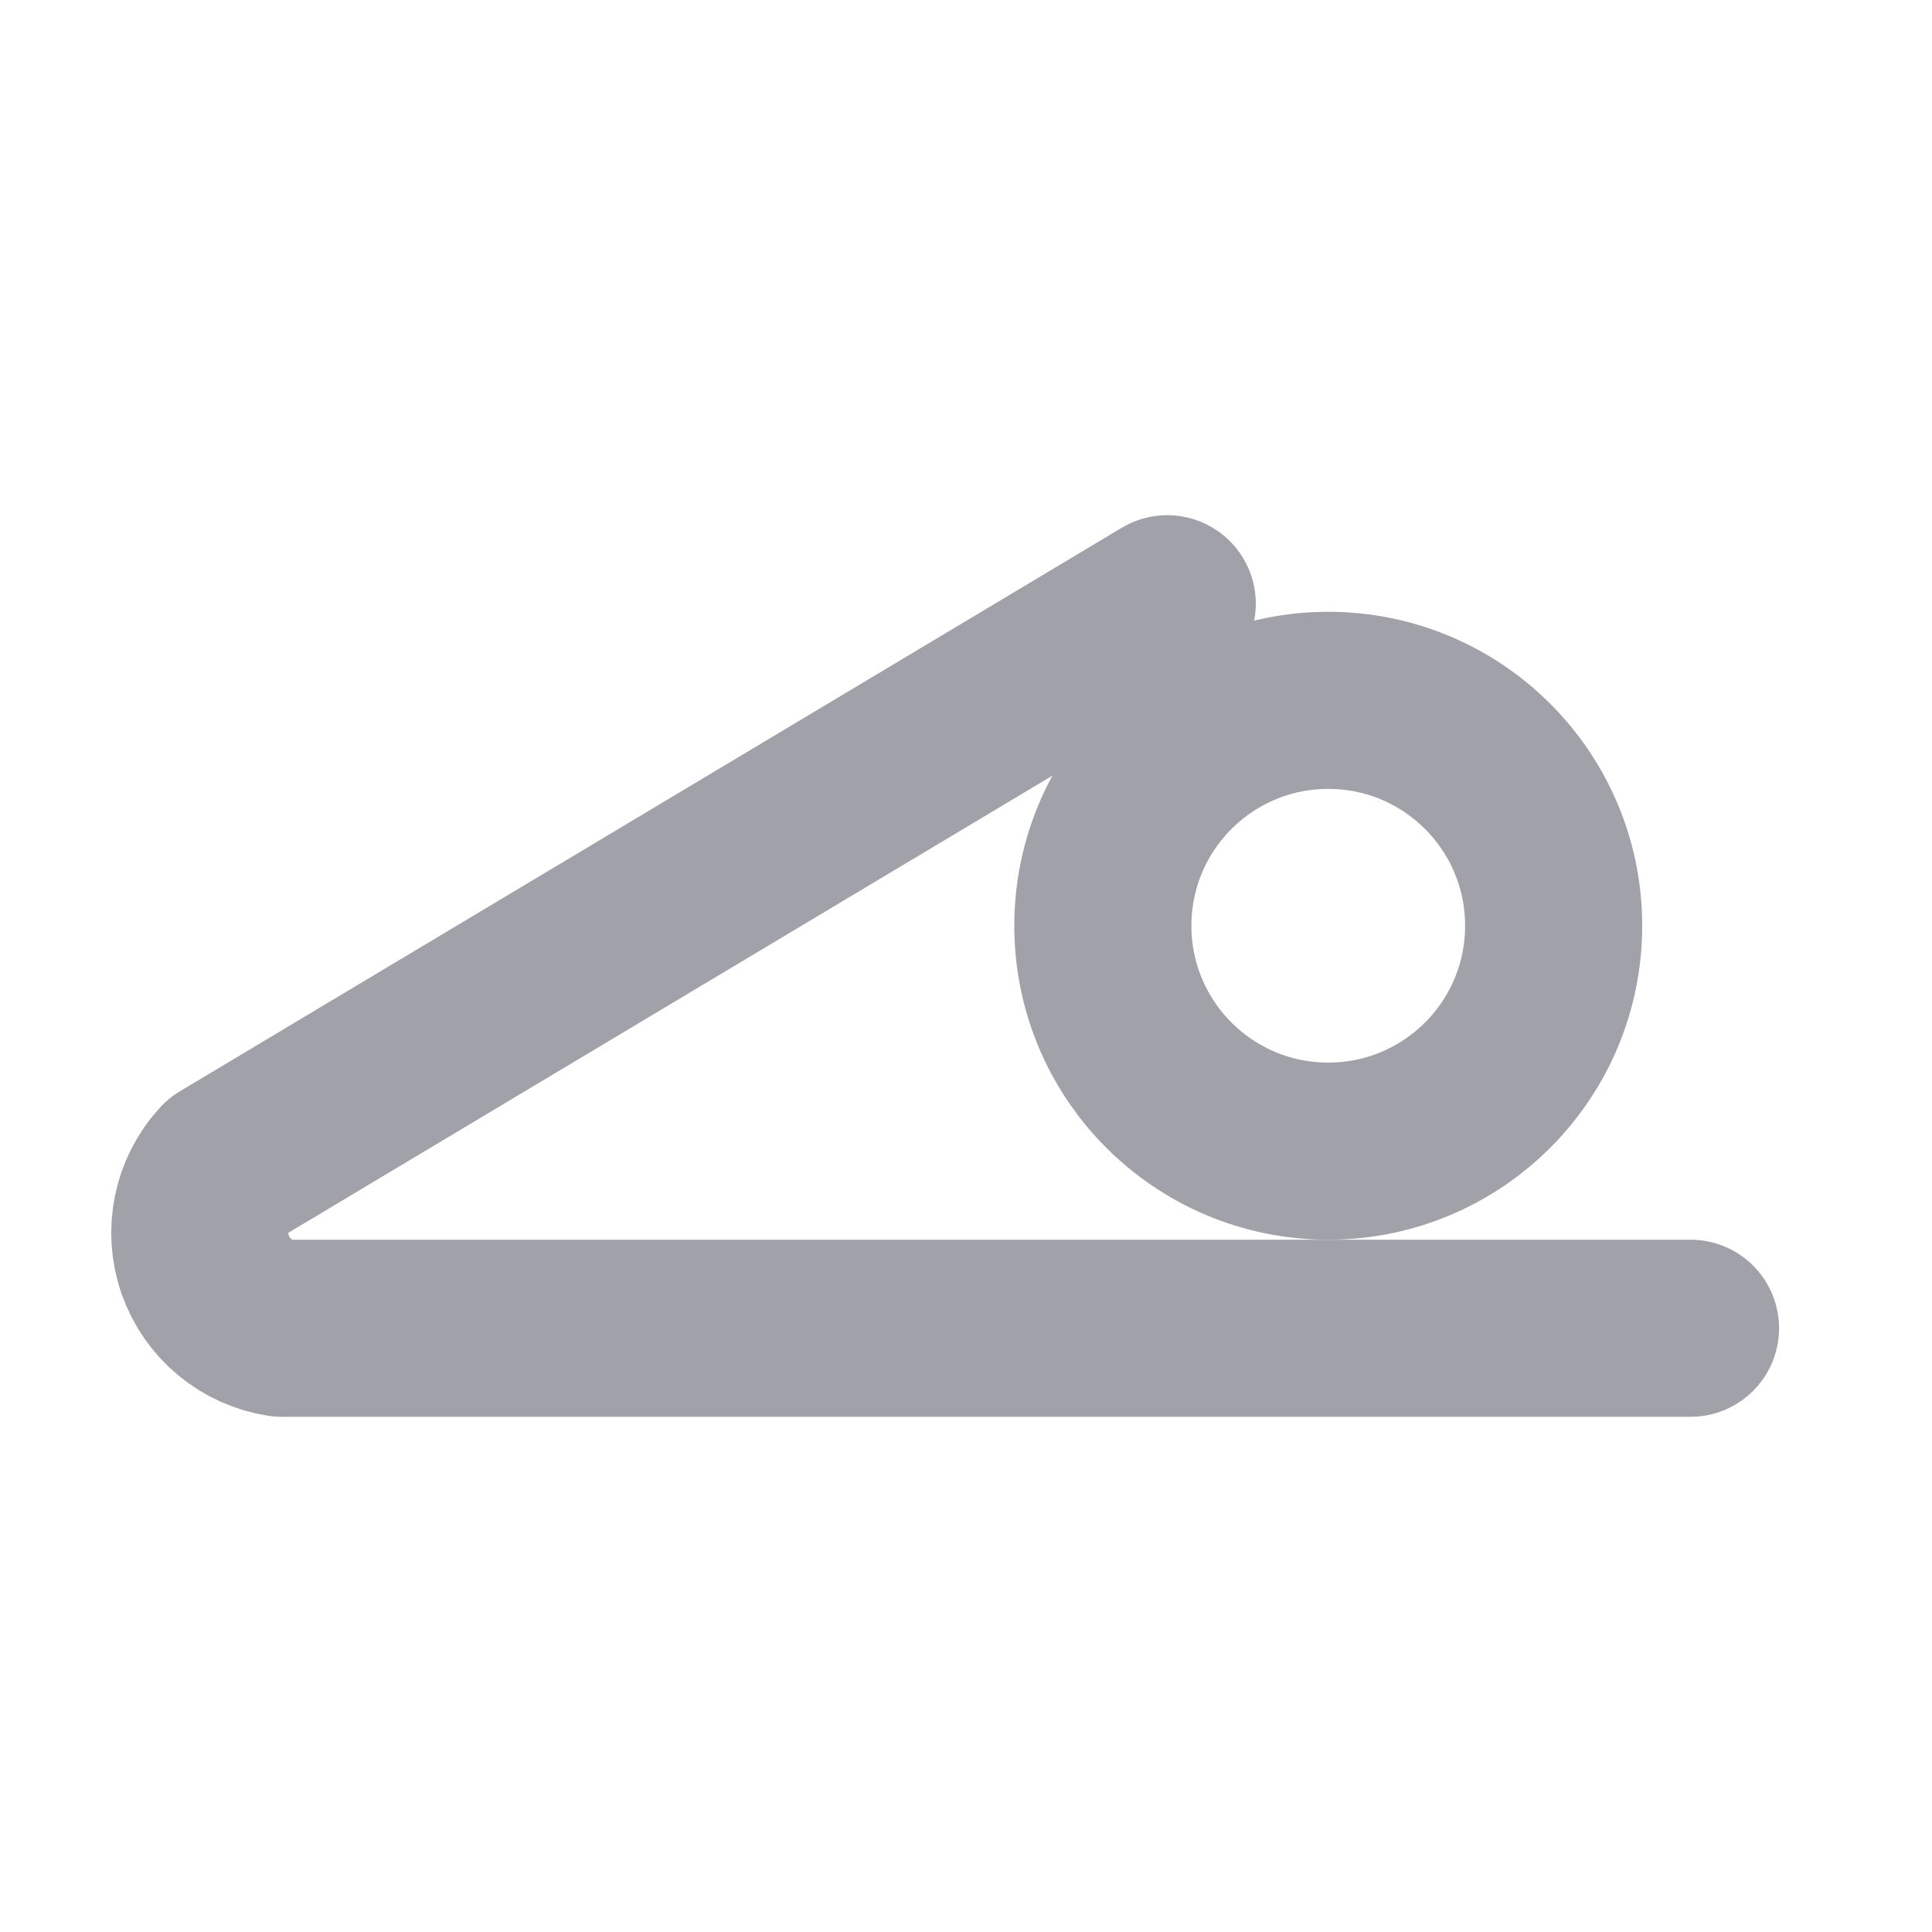
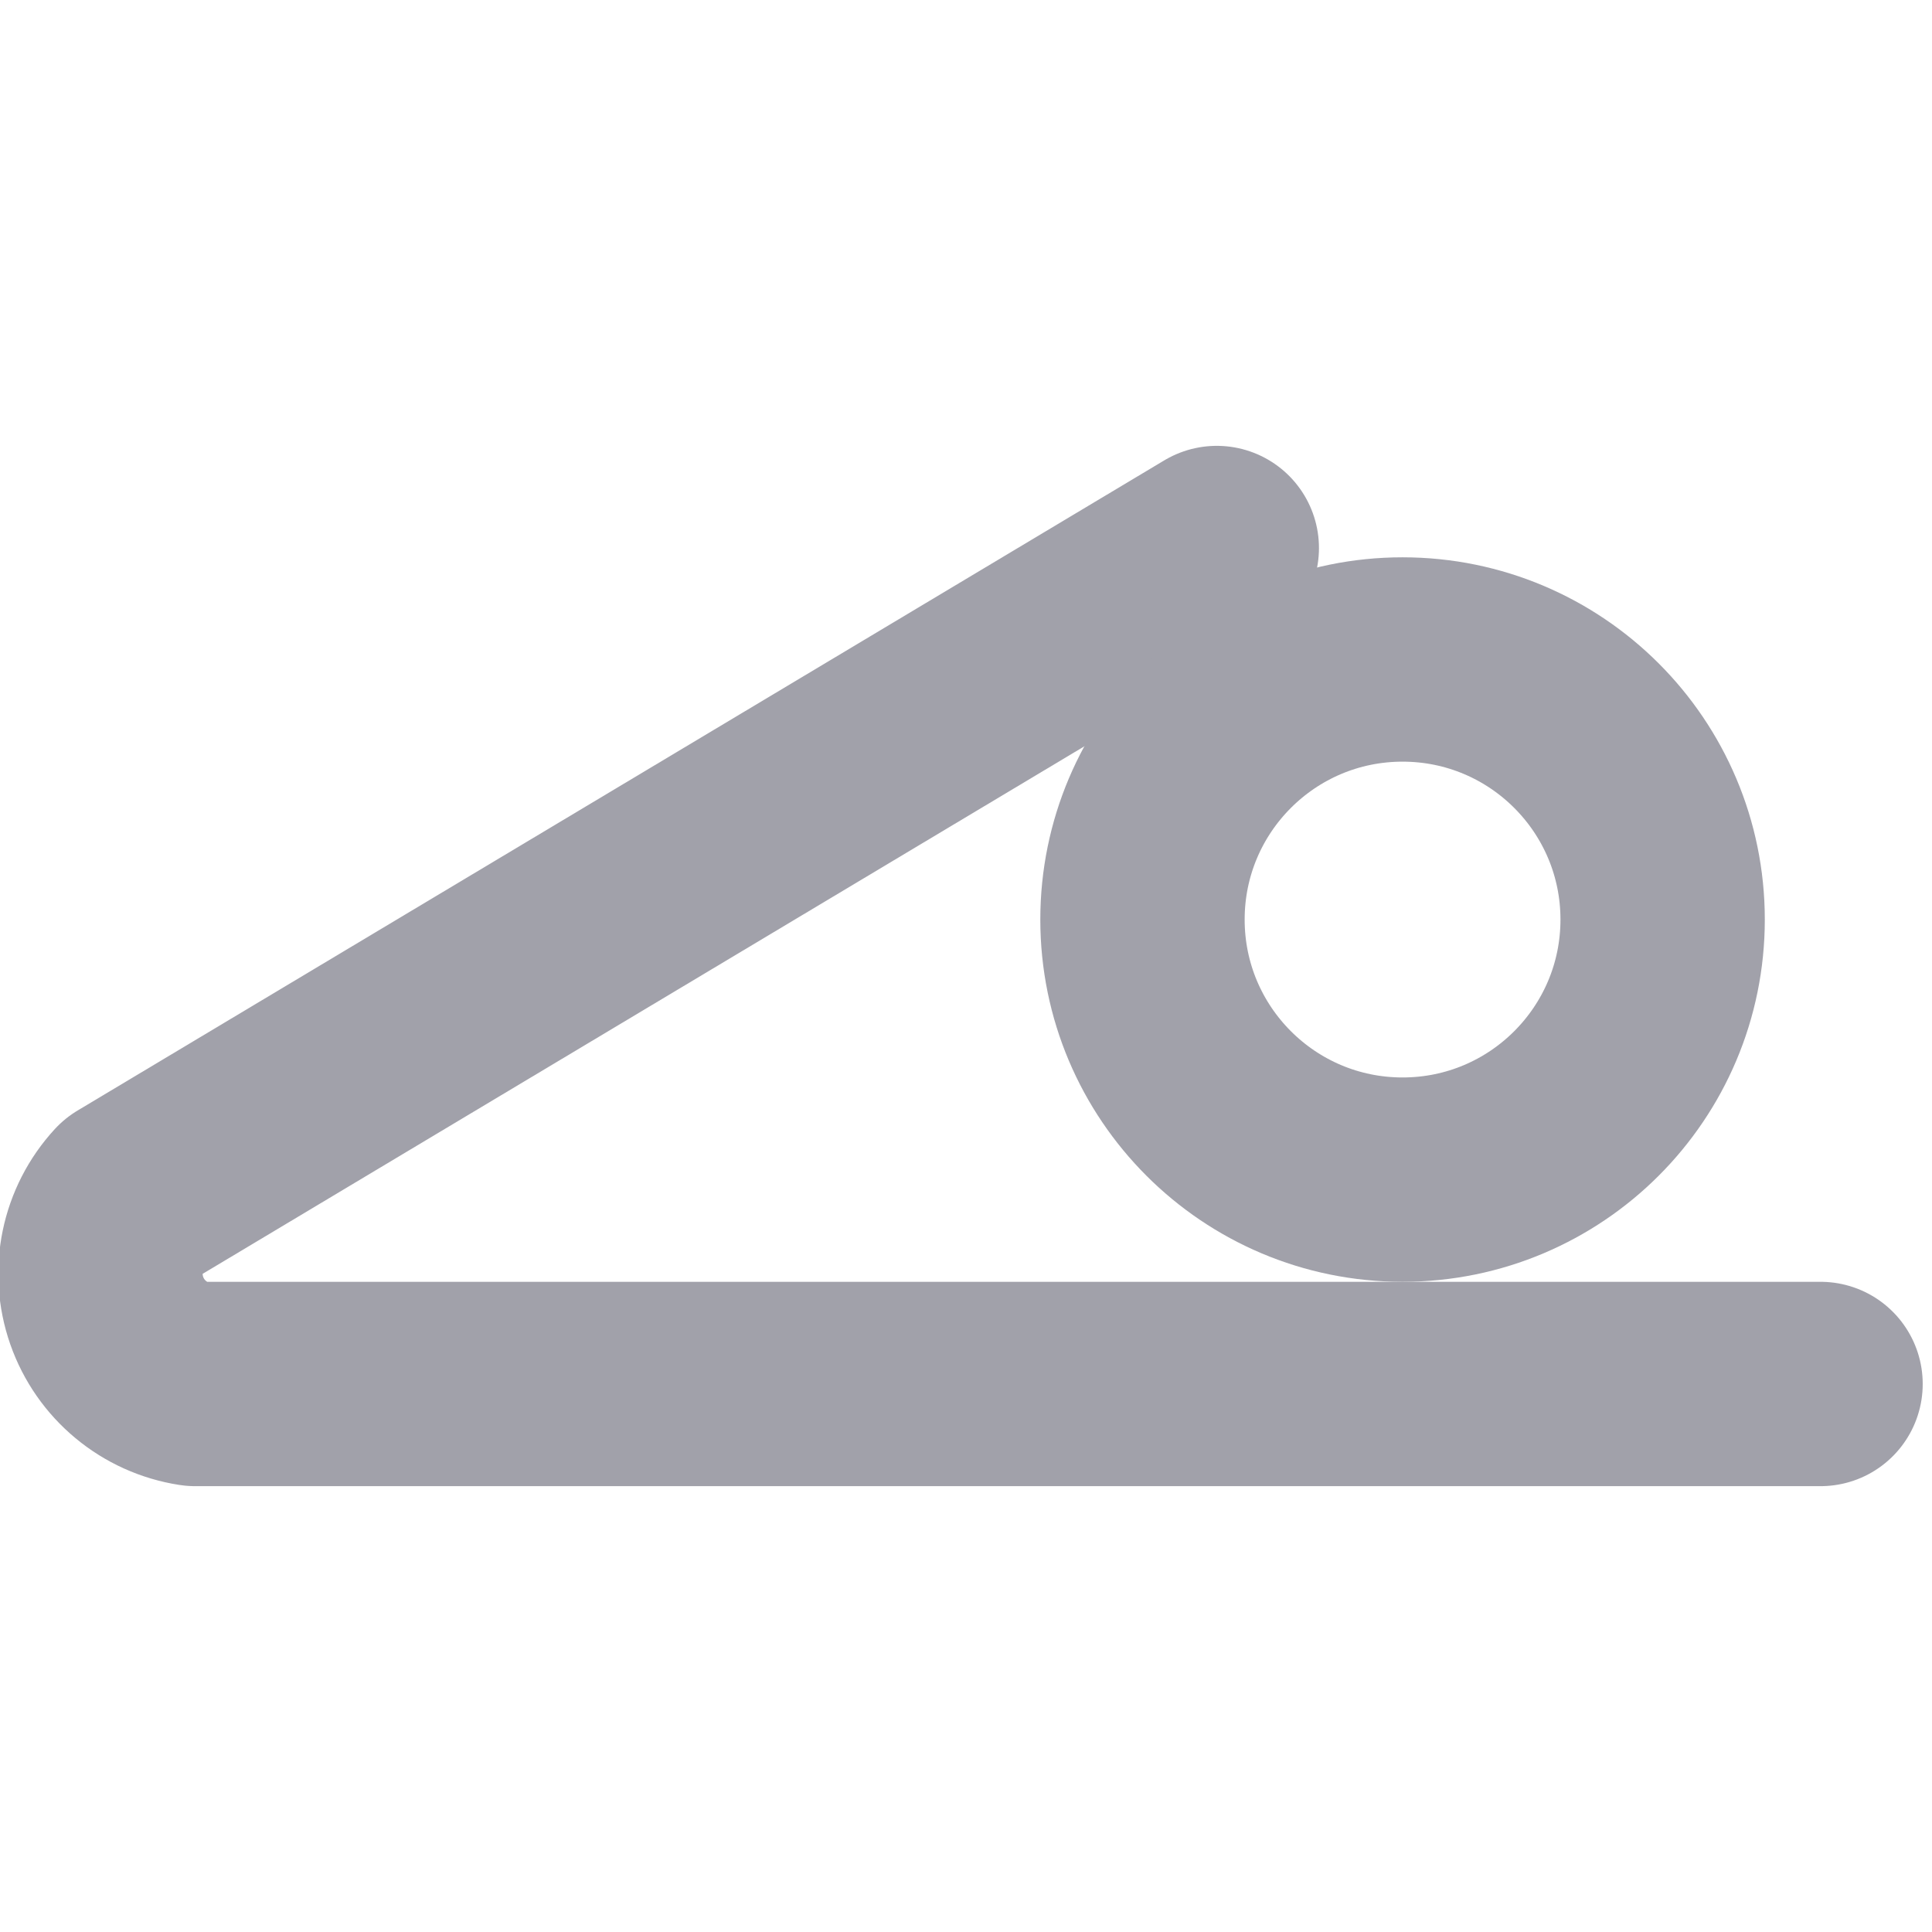
- <svg xmlns="http://www.w3.org/2000/svg" viewBox="0 0 24 24" width="24" height="24">
+ <svg xmlns="http://www.w3.org/2000/svg" viewBox="1.4 6.0 20.8 12.0" width="24" height="24">
  <g fill="none">
    <path d="M21 16.5H3.5A1.2 1.2 0 0 1 2.8 14.5L14.5 7.5" stroke="#A1A1AA" stroke-width="2.2" stroke-linecap="round" stroke-linejoin="round" />
    <circle cx="16.5" cy="11.5" r="2.8" stroke="#A1A1AA" stroke-width="2.2" />
  </g>
</svg>
